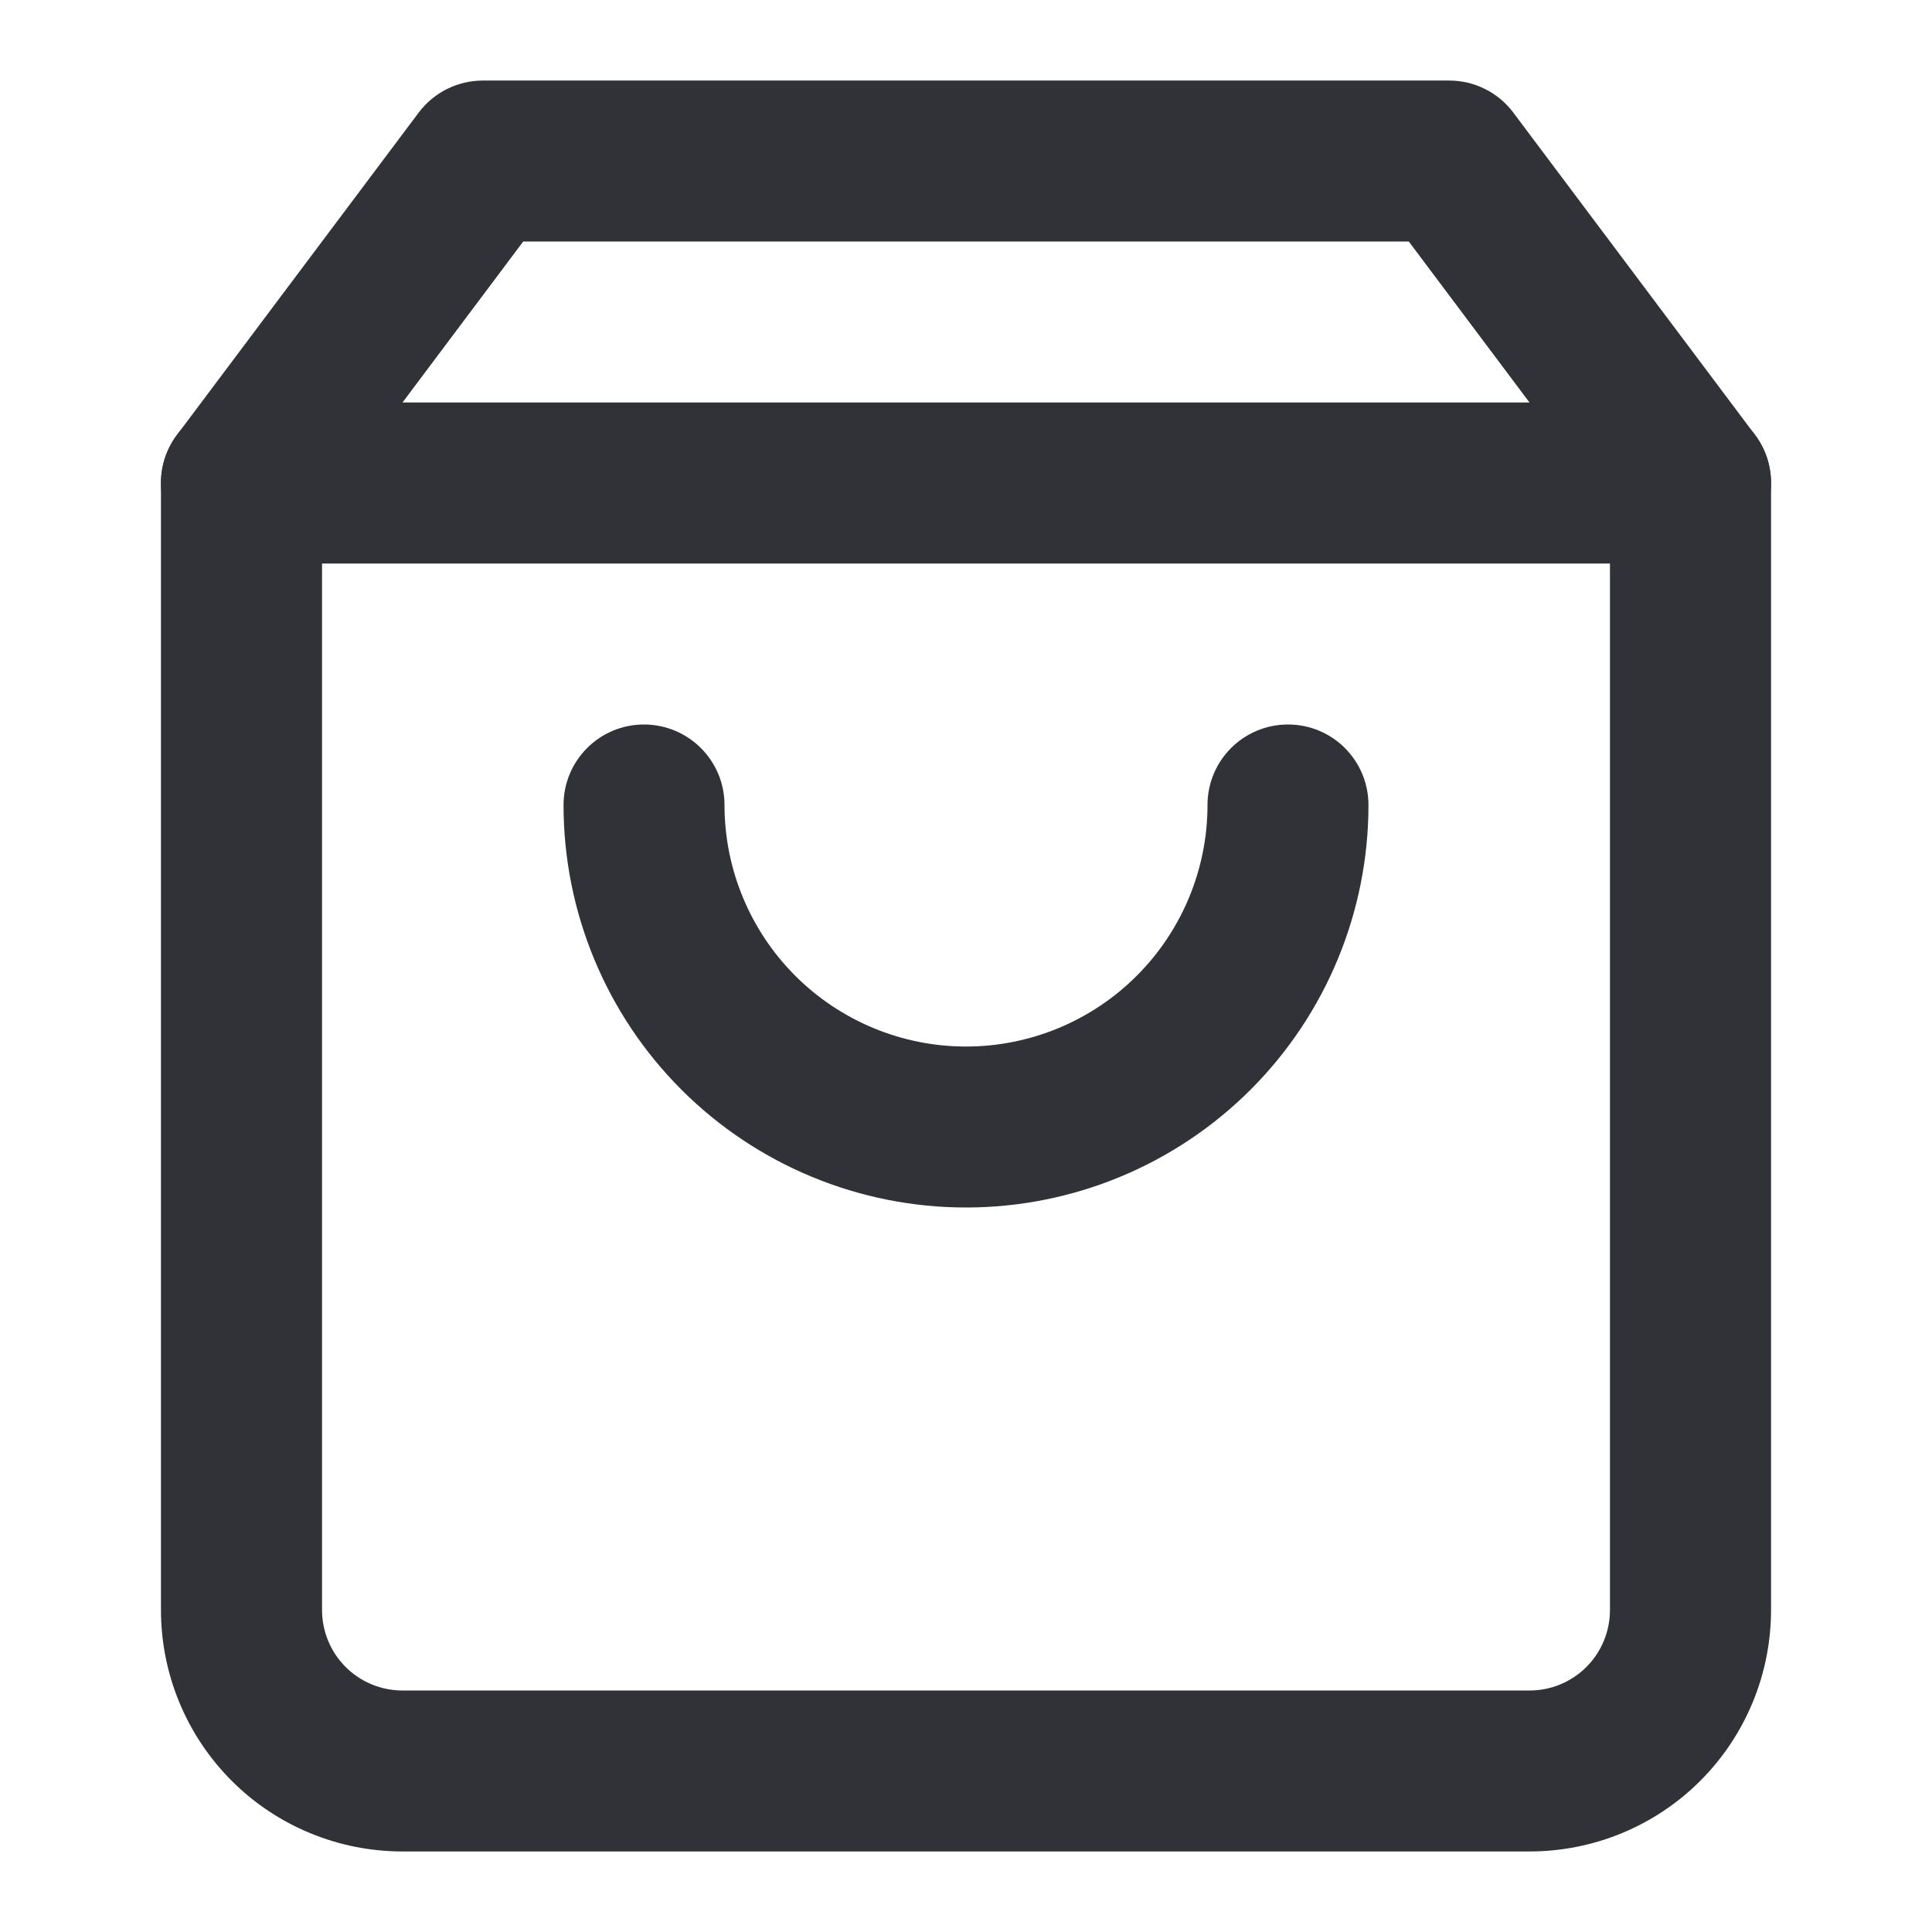
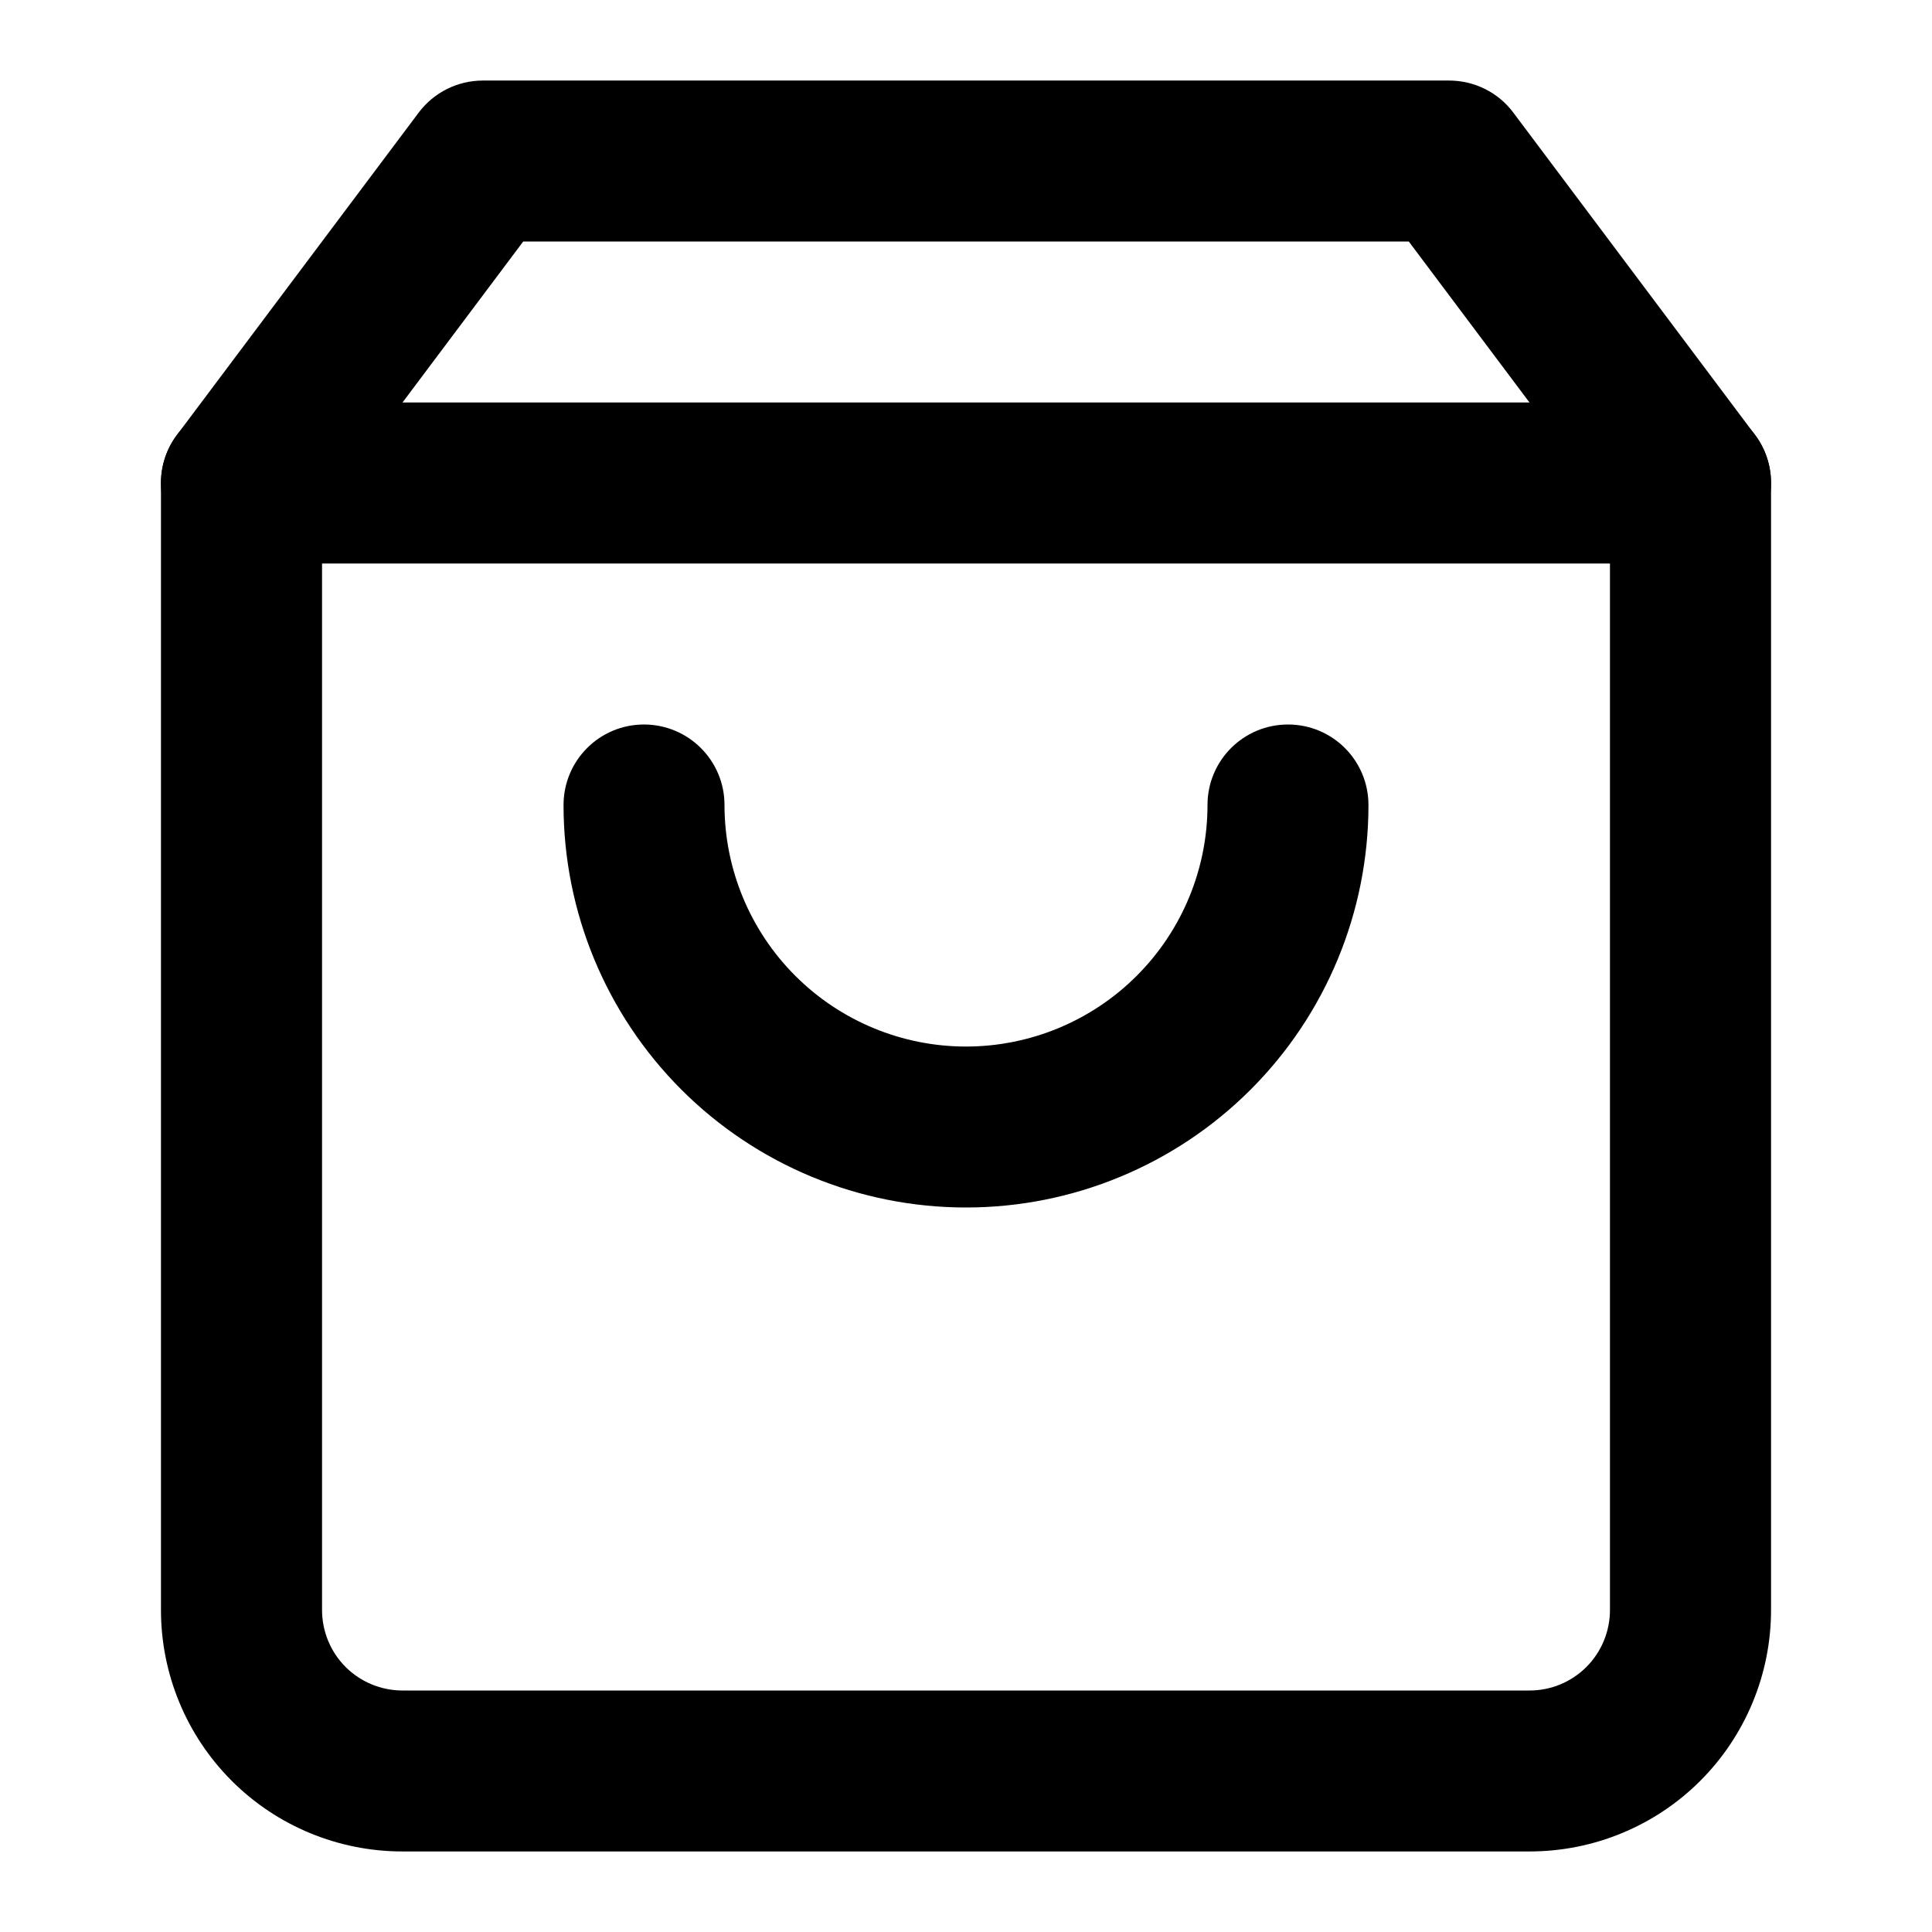
<svg xmlns="http://www.w3.org/2000/svg" width="16" height="16" viewBox="0 0 16 16" fill="none">
-   <path fill-rule="evenodd" clip-rule="evenodd" d="M3.467 0.933C3.593 0.765 3.79 0.667 4 0.667H12C12.21 0.667 12.408 0.765 12.533 0.933L14.533 3.6C14.62 3.715 14.667 3.856 14.667 4V13.333C14.667 13.864 14.456 14.373 14.081 14.748C13.706 15.123 13.197 15.333 12.667 15.333H3.333C2.803 15.333 2.294 15.123 1.919 14.748C1.544 14.373 1.333 13.864 1.333 13.333V4C1.333 3.856 1.38 3.715 1.467 3.6L3.467 0.933ZM4.333 2L2.667 4.222V13.333C2.667 13.51 2.737 13.68 2.862 13.805C2.987 13.93 3.157 14 3.333 14H12.667C12.844 14 13.013 13.93 13.138 13.805C13.263 13.68 13.333 13.51 13.333 13.333V4.222L11.667 2H4.333Z" fill="#313237" />
-   <path fill-rule="evenodd" clip-rule="evenodd" d="M1.333 4C1.333 3.632 1.632 3.333 2 3.333H14C14.368 3.333 14.667 3.632 14.667 4C14.667 4.368 14.368 4.667 14 4.667H2C1.632 4.667 1.333 4.368 1.333 4Z" fill="#313237" />
-   <path fill-rule="evenodd" clip-rule="evenodd" d="M5.333 6C5.701 6 6 6.298 6 6.667C6 7.197 6.211 7.706 6.586 8.081C6.961 8.456 7.47 8.667 8 8.667C8.53 8.667 9.039 8.456 9.414 8.081C9.789 7.706 10 7.197 10 6.667C10 6.298 10.298 6 10.667 6C11.035 6 11.333 6.298 11.333 6.667C11.333 7.551 10.982 8.399 10.357 9.024C9.732 9.649 8.884 10 8 10C7.116 10 6.268 9.649 5.643 9.024C5.018 8.399 4.667 7.551 4.667 6.667C4.667 6.298 4.965 6 5.333 6Z" fill="#313237" />
+   <path fill-rule="evenodd" clip-rule="evenodd" d="M3.467 0.933C3.593 0.765 3.79 0.667 4 0.667H12C12.21 0.667 12.408 0.765 12.533 0.933L14.533 3.6C14.62 3.715 14.667 3.856 14.667 4V13.333C14.667 13.864 14.456 14.373 14.081 14.748C13.706 15.123 13.197 15.333 12.667 15.333H3.333C2.803 15.333 2.294 15.123 1.919 14.748C1.544 14.373 1.333 13.864 1.333 13.333V4C1.333 3.856 1.38 3.715 1.467 3.6L3.467 0.933ZM4.333 2L2.667 4.222V13.333C2.667 13.51 2.737 13.68 2.862 13.805C2.987 13.93 3.157 14 3.333 14H12.667C12.844 14 13.013 13.93 13.138 13.805C13.263 13.68 13.333 13.51 13.333 13.333V4.222L11.667 2H4.333Z" fill="currentColor" />
+   <path fill-rule="evenodd" clip-rule="evenodd" d="M1.333 4C1.333 3.632 1.632 3.333 2 3.333H14C14.368 3.333 14.667 3.632 14.667 4C14.667 4.368 14.368 4.667 14 4.667H2C1.632 4.667 1.333 4.368 1.333 4Z" fill="currentColor" />
+   <path fill-rule="evenodd" clip-rule="evenodd" d="M5.333 6C5.701 6 6 6.298 6 6.667C6 7.197 6.211 7.706 6.586 8.081C6.961 8.456 7.47 8.667 8 8.667C8.53 8.667 9.039 8.456 9.414 8.081C9.789 7.706 10 7.197 10 6.667C10 6.298 10.298 6 10.667 6C11.035 6 11.333 6.298 11.333 6.667C11.333 7.551 10.982 8.399 10.357 9.024C9.732 9.649 8.884 10 8 10C7.116 10 6.268 9.649 5.643 9.024C5.018 8.399 4.667 7.551 4.667 6.667C4.667 6.298 4.965 6 5.333 6Z" fill="currentColor" />
</svg>
